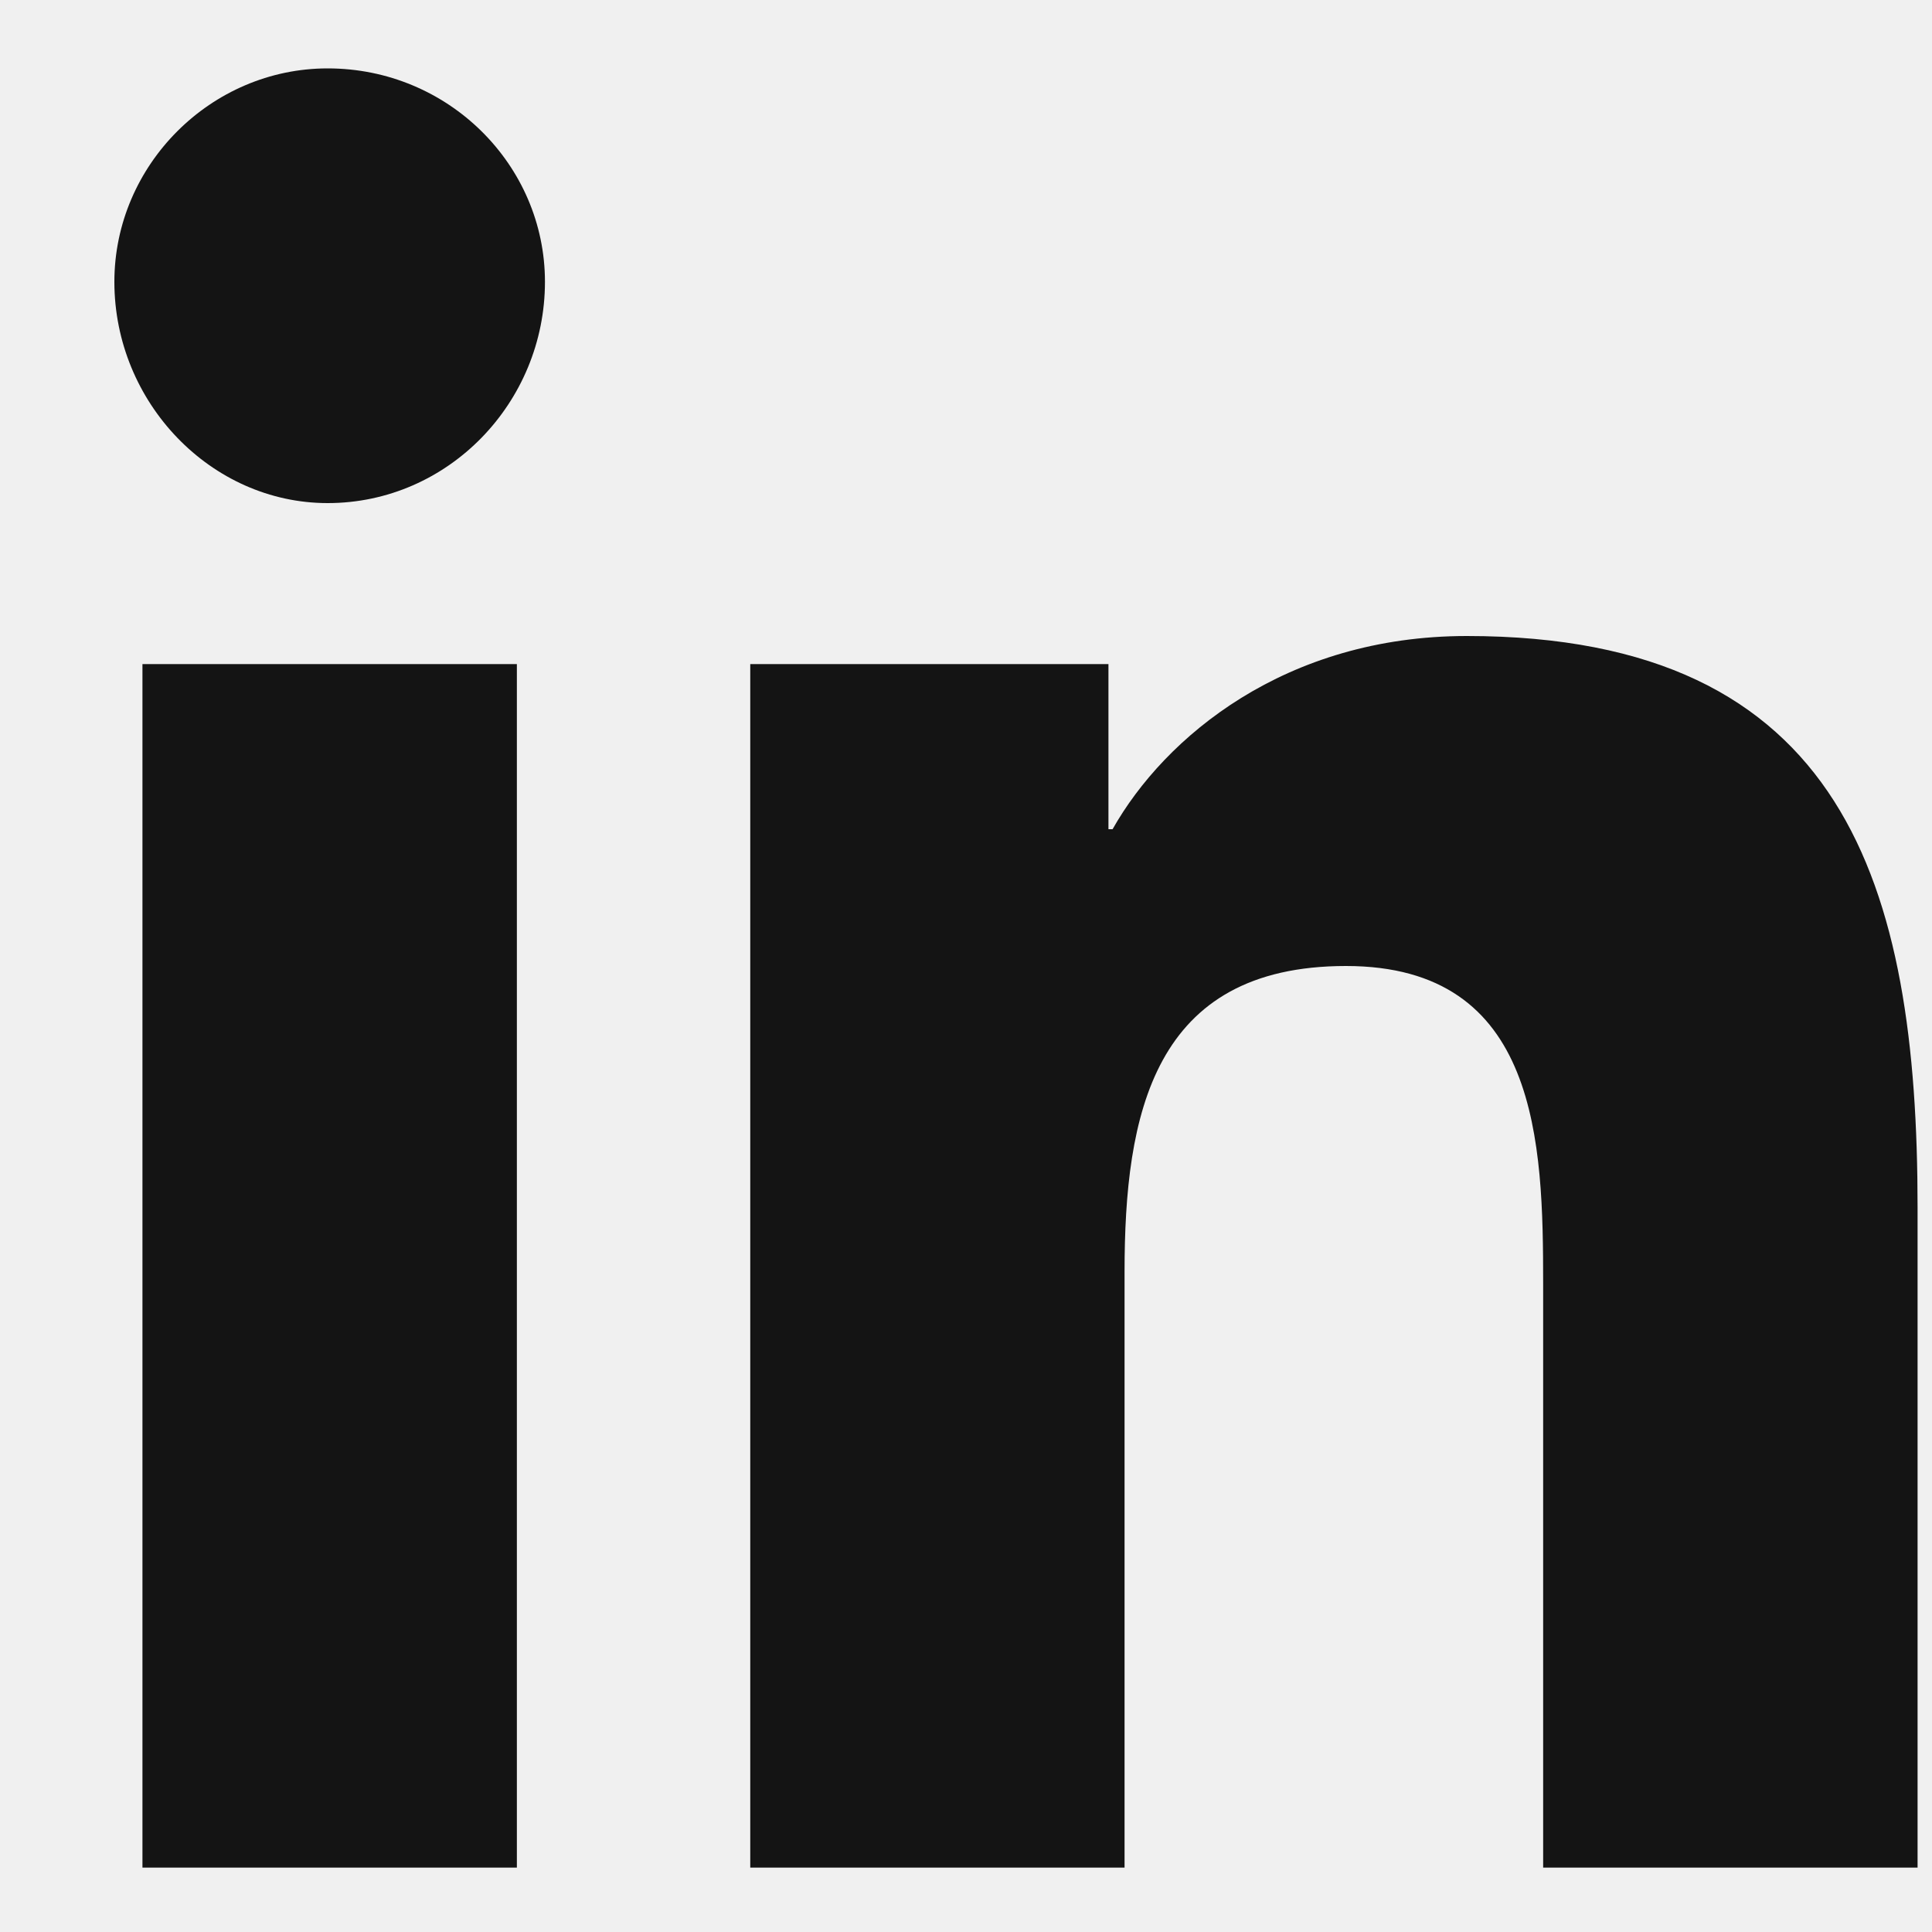
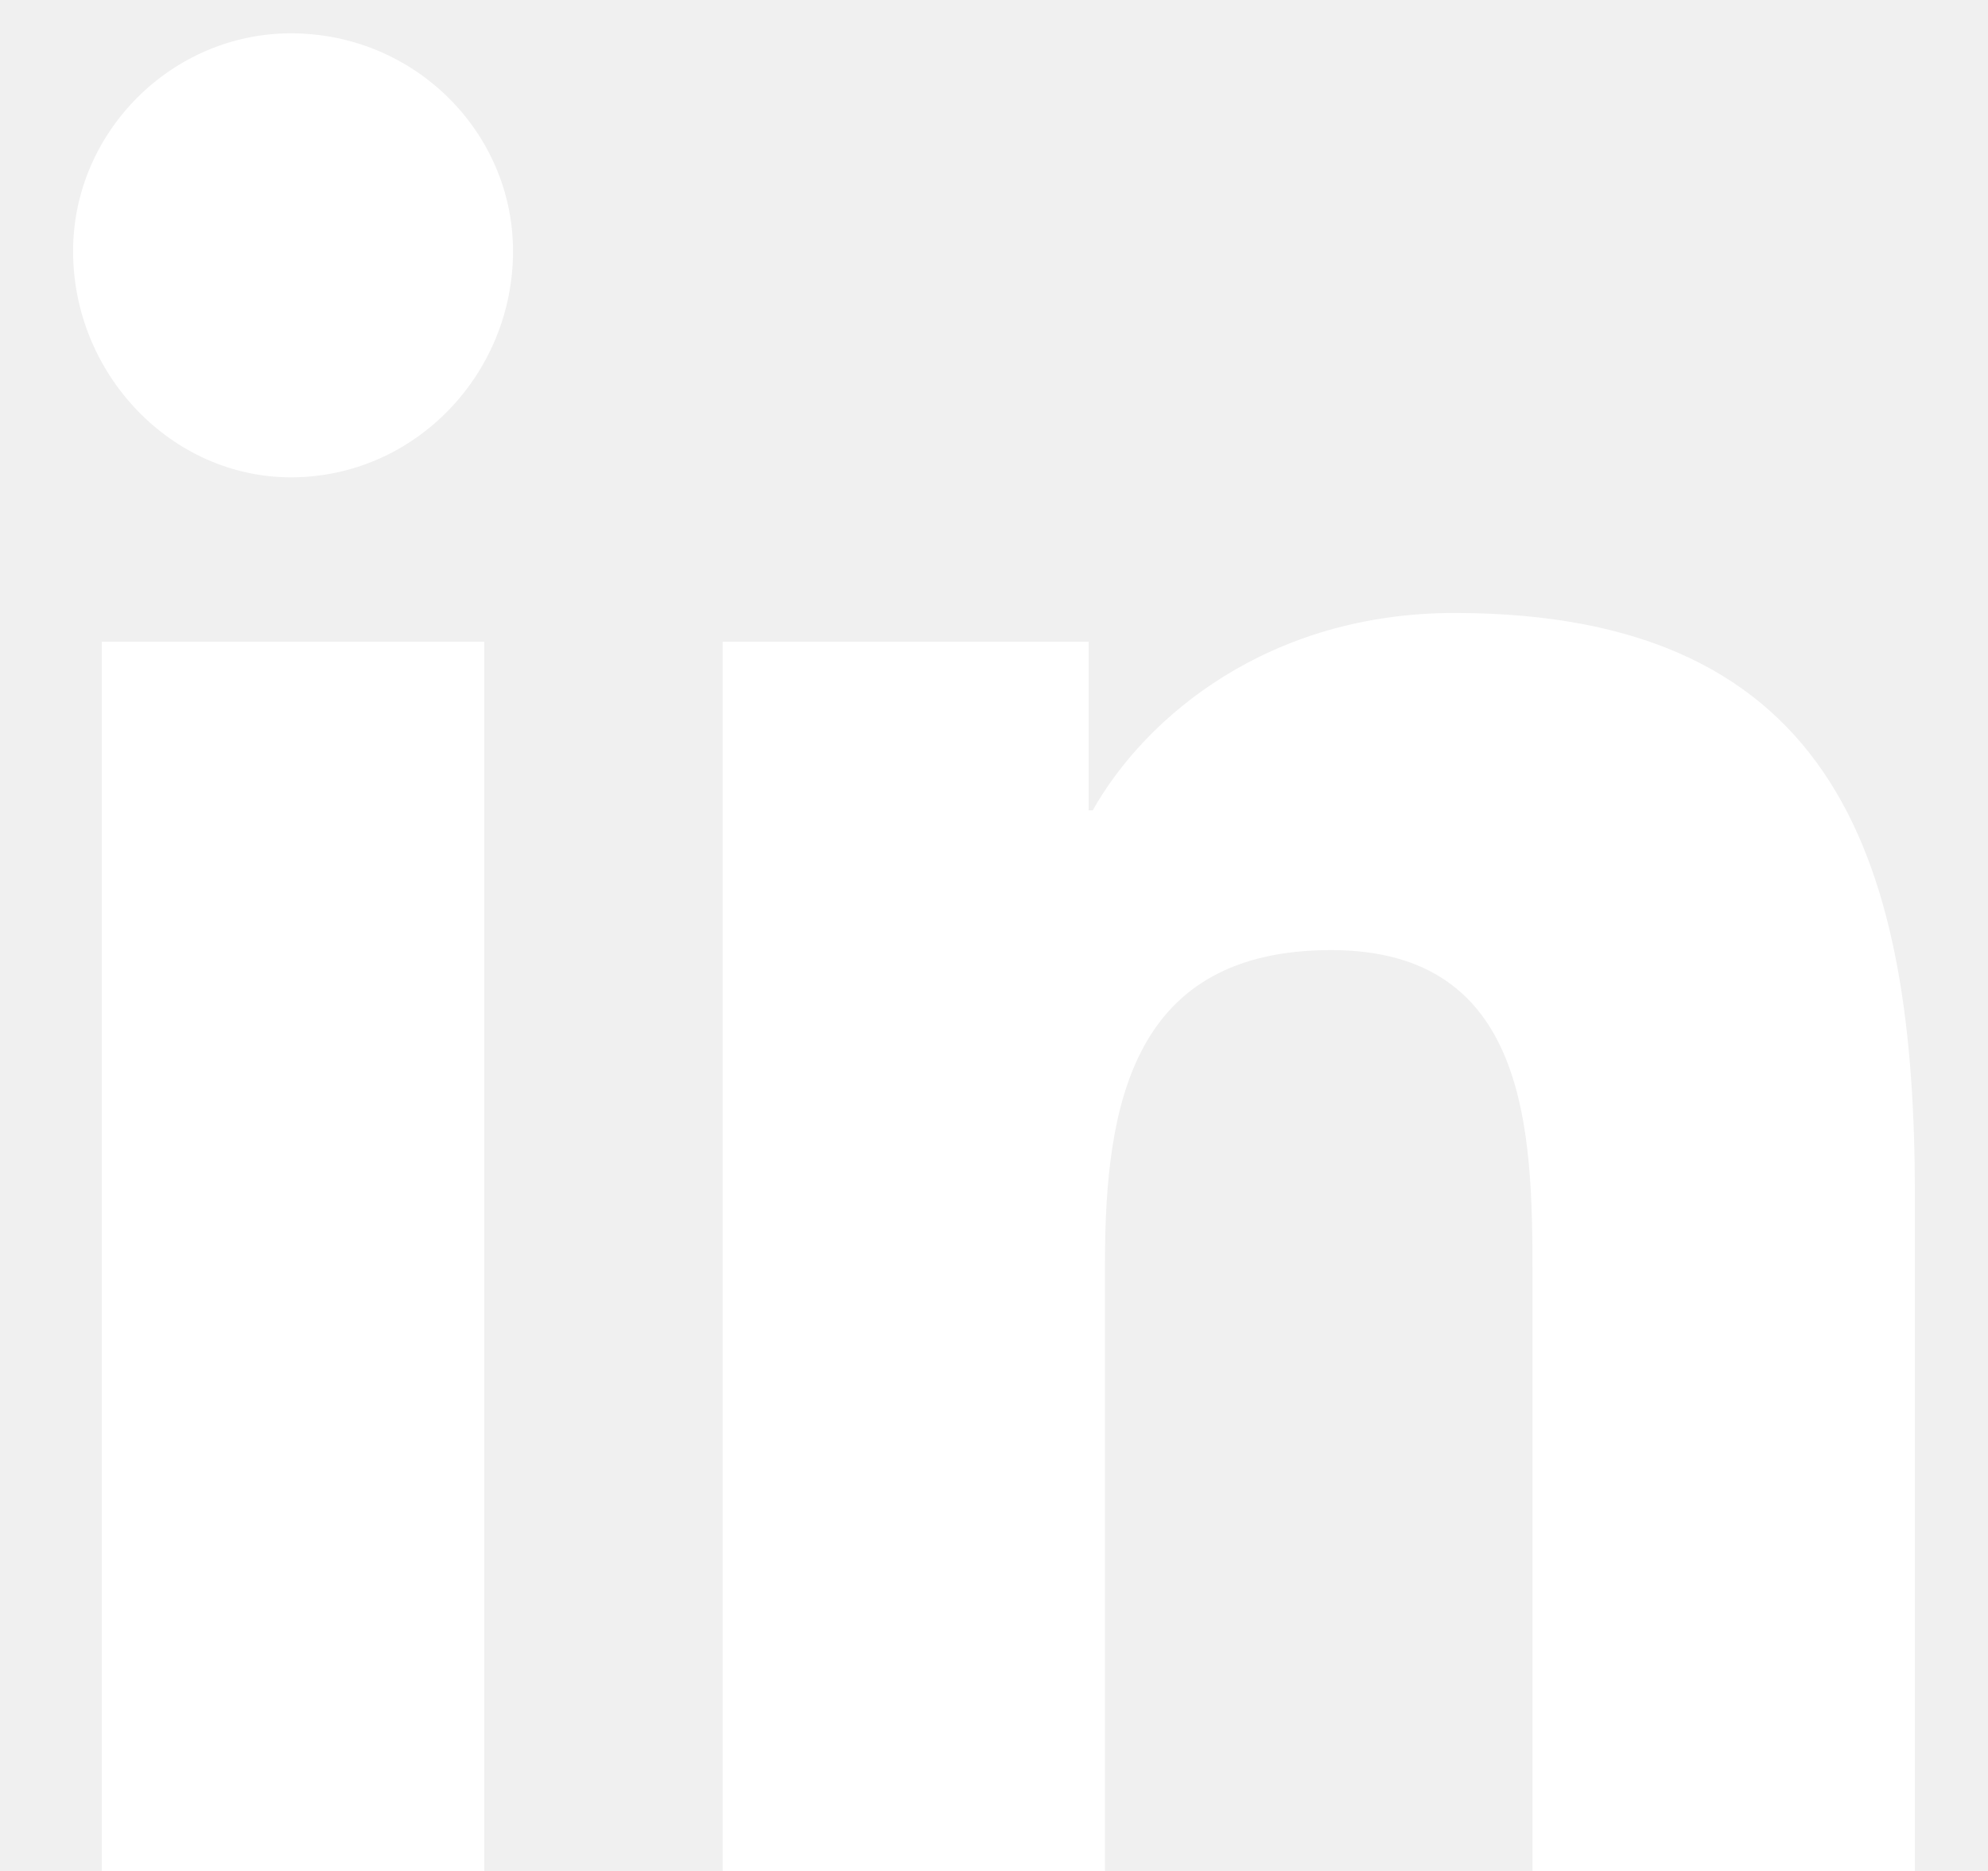
- <svg xmlns="http://www.w3.org/2000/svg" width="15" height="15" viewBox="0 0 15 15" fill="none">
-   <path d="M4.013 14.5V5.156H1.106V14.5H4.013ZM2.544 3.906C3.481 3.906 4.231 3.125 4.231 2.188C4.231 1.281 3.481 0.531 2.544 0.531C1.638 0.531 0.888 1.281 0.888 2.188C0.888 3.125 1.638 3.906 2.544 3.906ZM14.856 14.5H14.888V9.375C14.888 6.875 14.325 4.938 11.388 4.938C9.981 4.938 9.044 5.719 8.638 6.438H8.606V5.156H5.825V14.5H8.731V9.875C8.731 8.656 8.95 7.5 10.45 7.5C11.95 7.5 11.981 8.875 11.981 9.969V14.5H14.856Z" fill="#141414" />
+ <svg xmlns="http://www.w3.org/2000/svg" width="17" height="16" viewBox="0 0 17 16" fill="none">
+   <path d="M4.141 16V5.488H0.871V16H4.141ZM2.488 4.082C3.543 4.082 4.387 3.203 4.387 2.148C4.387 1.129 3.543 0.285 2.488 0.285C1.469 0.285 0.625 1.129 0.625 2.148C0.625 3.203 1.469 4.082 2.488 4.082ZM16.34 16H16.375V10.234C16.375 7.422 15.742 5.242 12.438 5.242C10.855 5.242 9.801 6.121 9.344 6.93H9.309V5.488H6.18V16H9.449V10.797C9.449 9.426 9.695 8.125 11.383 8.125C13.07 8.125 13.105 9.672 13.105 10.902V16H16.34Z" fill="white" />
</svg>
